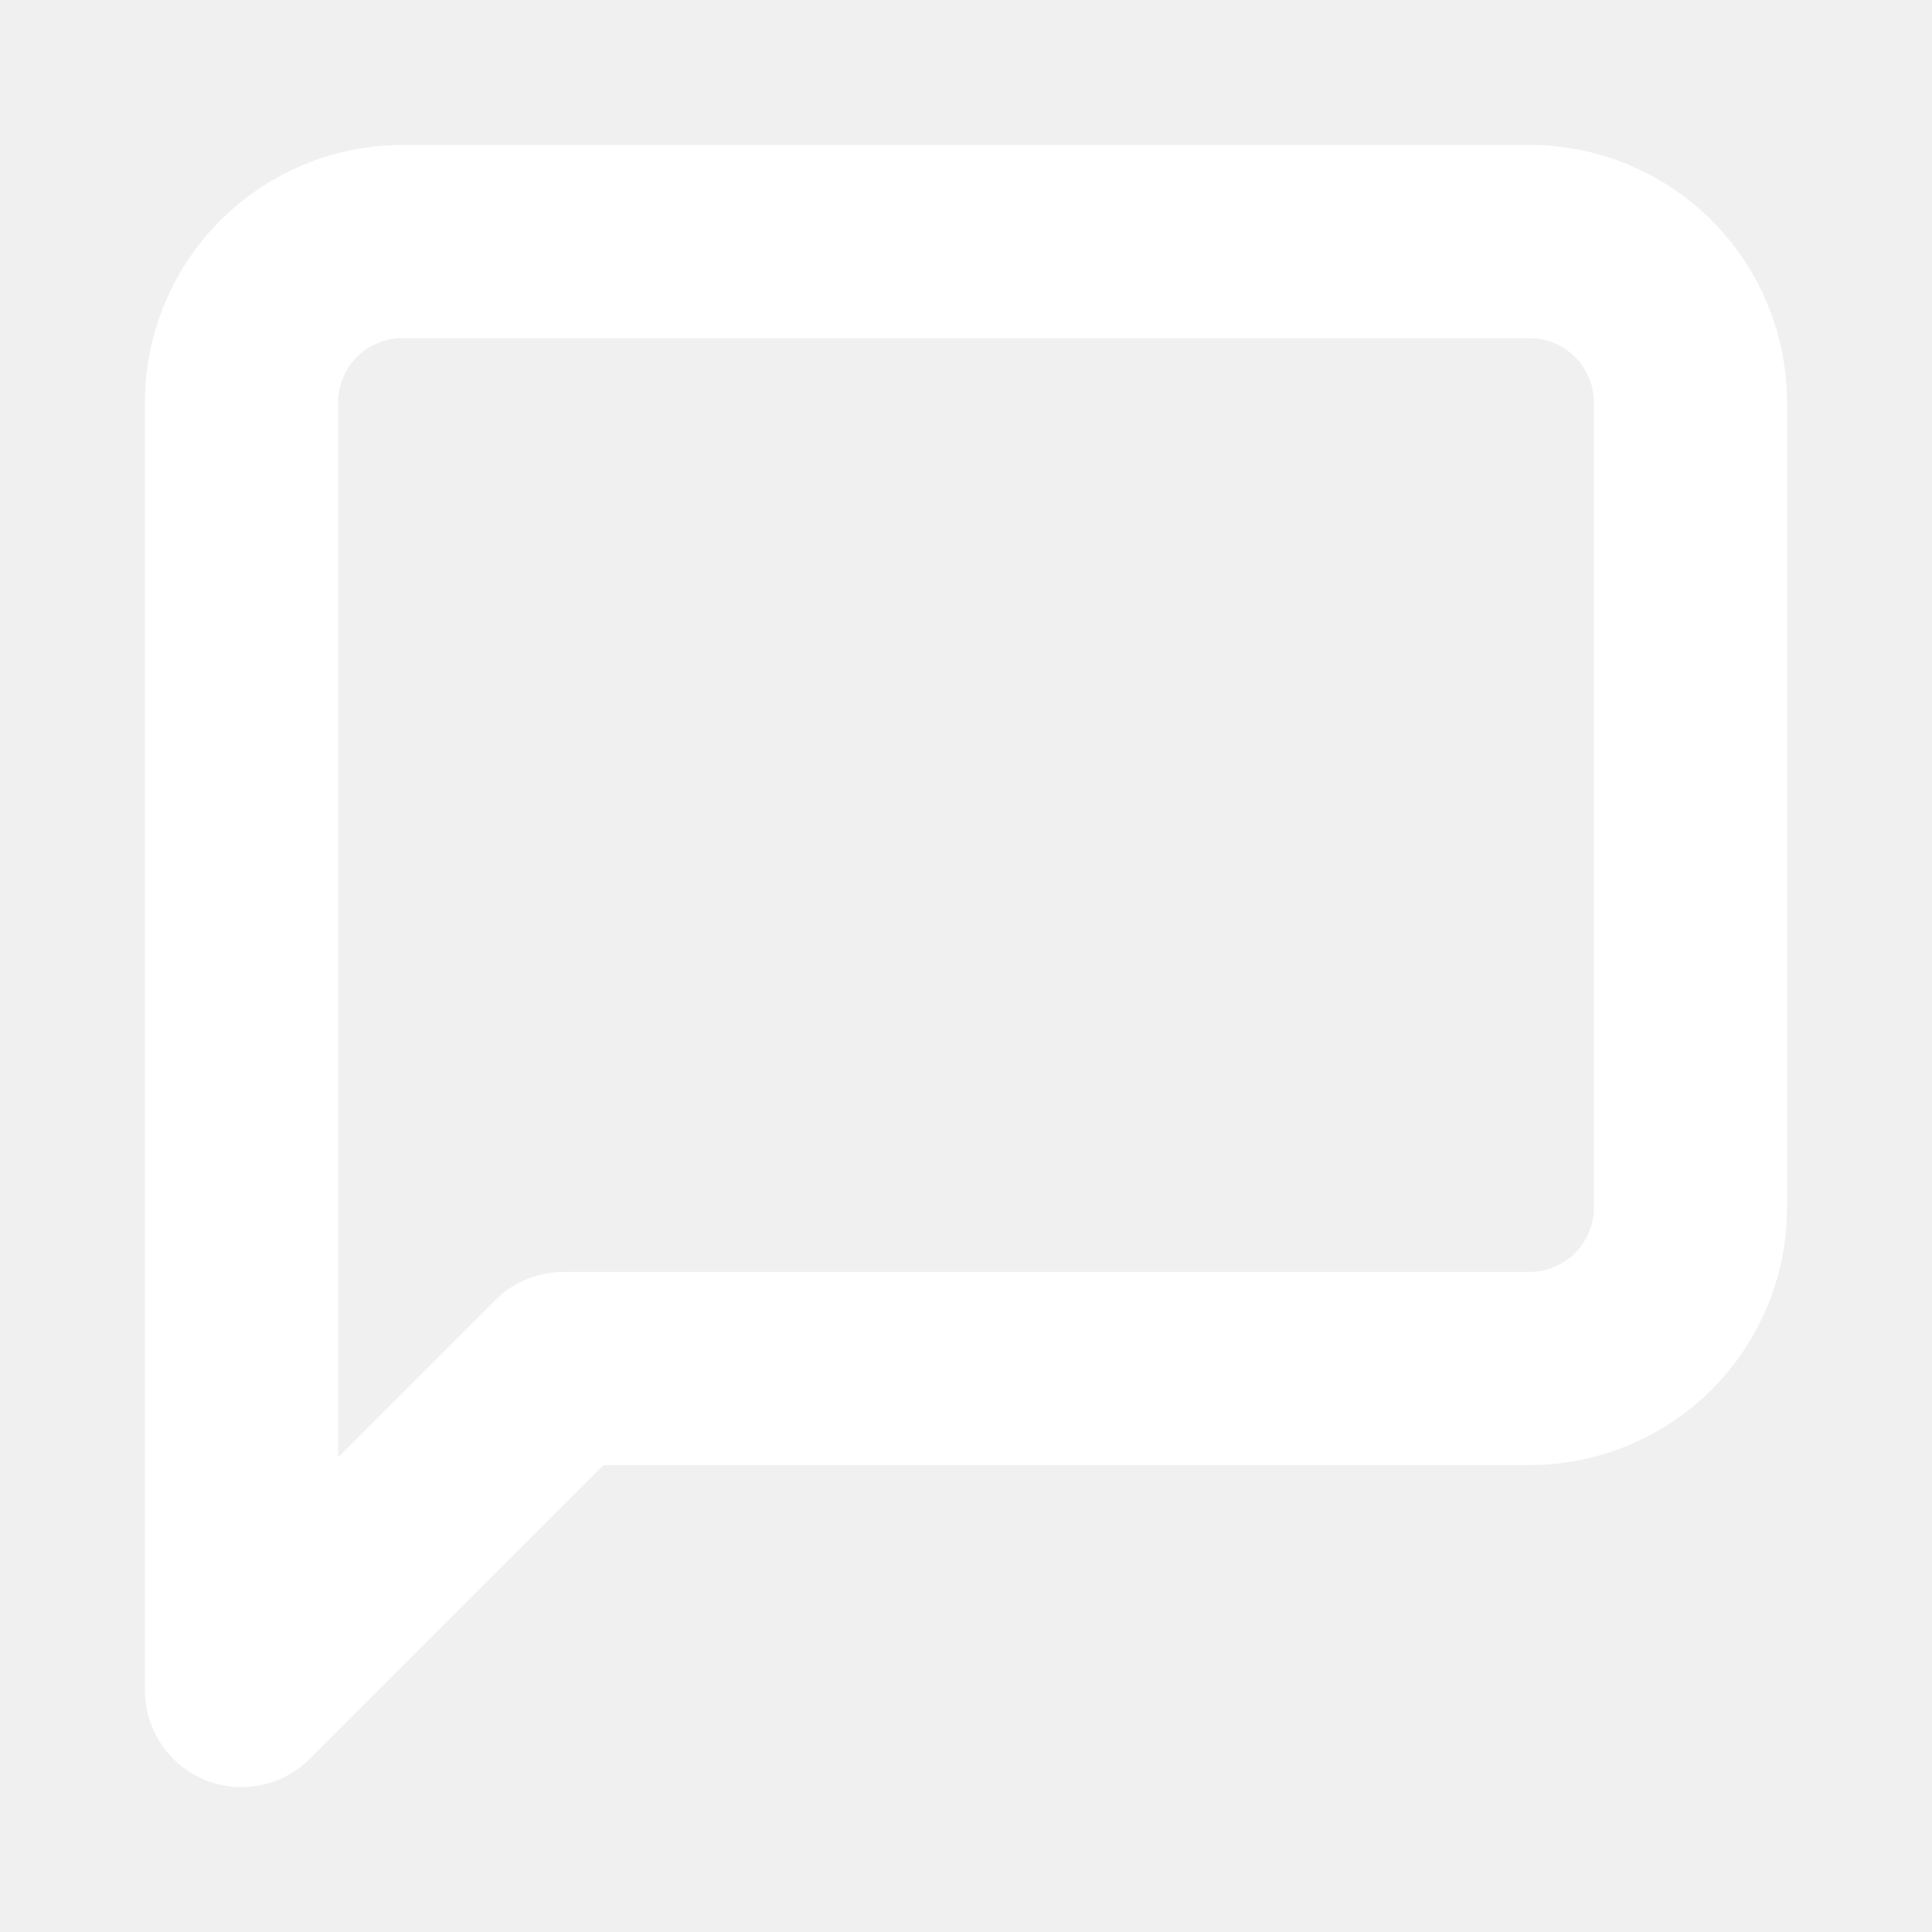
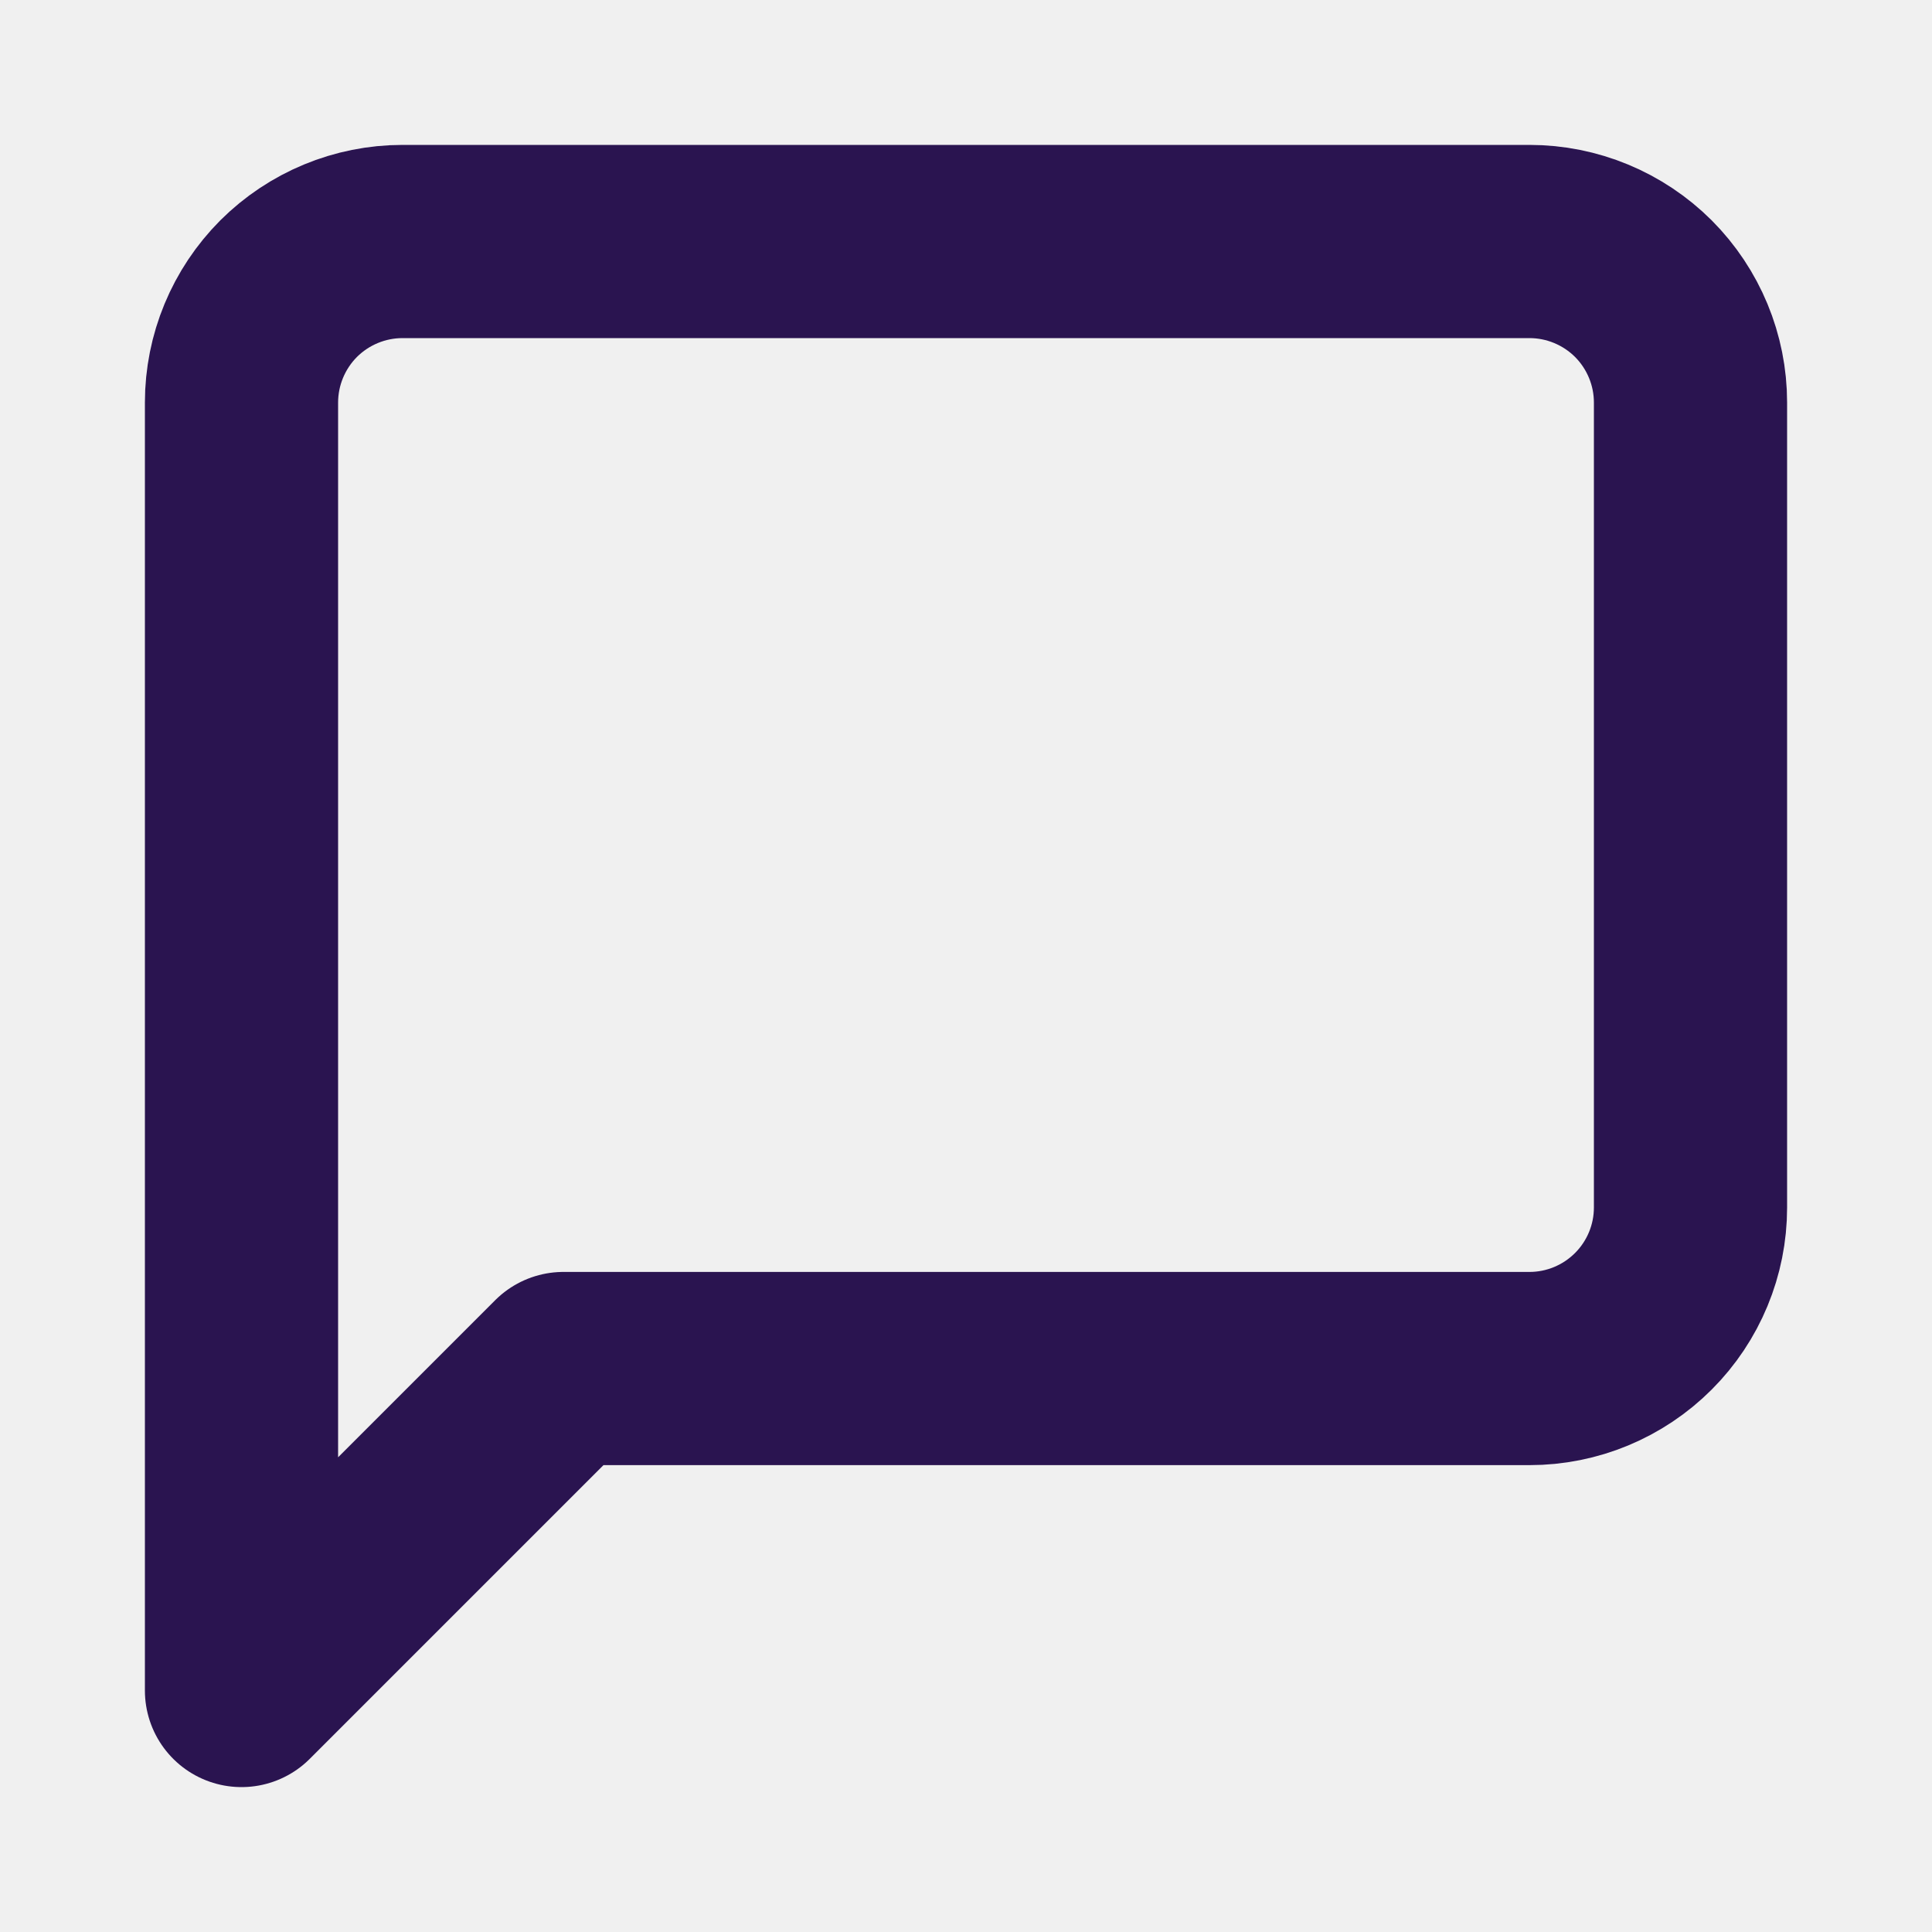
<svg xmlns="http://www.w3.org/2000/svg" width="20" height="20" viewBox="0 0 20 20" fill="none">
  <g id="icon/msg">
-     <path id="Vector" d="M17.5 12.5C17.5 12.942 17.324 13.366 17.012 13.678C16.699 13.991 16.275 14.167 15.833 14.167H5.833L2.5 17.5V4.167C2.5 3.725 2.676 3.301 2.988 2.988C3.301 2.676 3.725 2.5 4.167 2.5H15.833C16.275 2.5 16.699 2.676 17.012 2.988C17.324 3.301 17.5 3.725 17.5 4.167V12.5Z" stroke-width="2" stroke-linecap="round" stroke-linejoin="round" stroke="white" />
+     <path id="Vector" d="M17.5 12.5C17.5 12.942 17.324 13.366 17.012 13.678C16.699 13.991 16.275 14.167 15.833 14.167H5.833L2.5 17.5V4.167C2.5 3.725 2.676 3.301 2.988 2.988C3.301 2.676 3.725 2.5 4.167 2.5H15.833C16.275 2.5 16.699 2.676 17.012 2.988C17.324 3.301 17.5 3.725 17.5 4.167V12.5Z" stroke-width="2" stroke-linecap="round" stroke-linejoin="round" stroke="#2A1450" />
  </g>
</svg>
